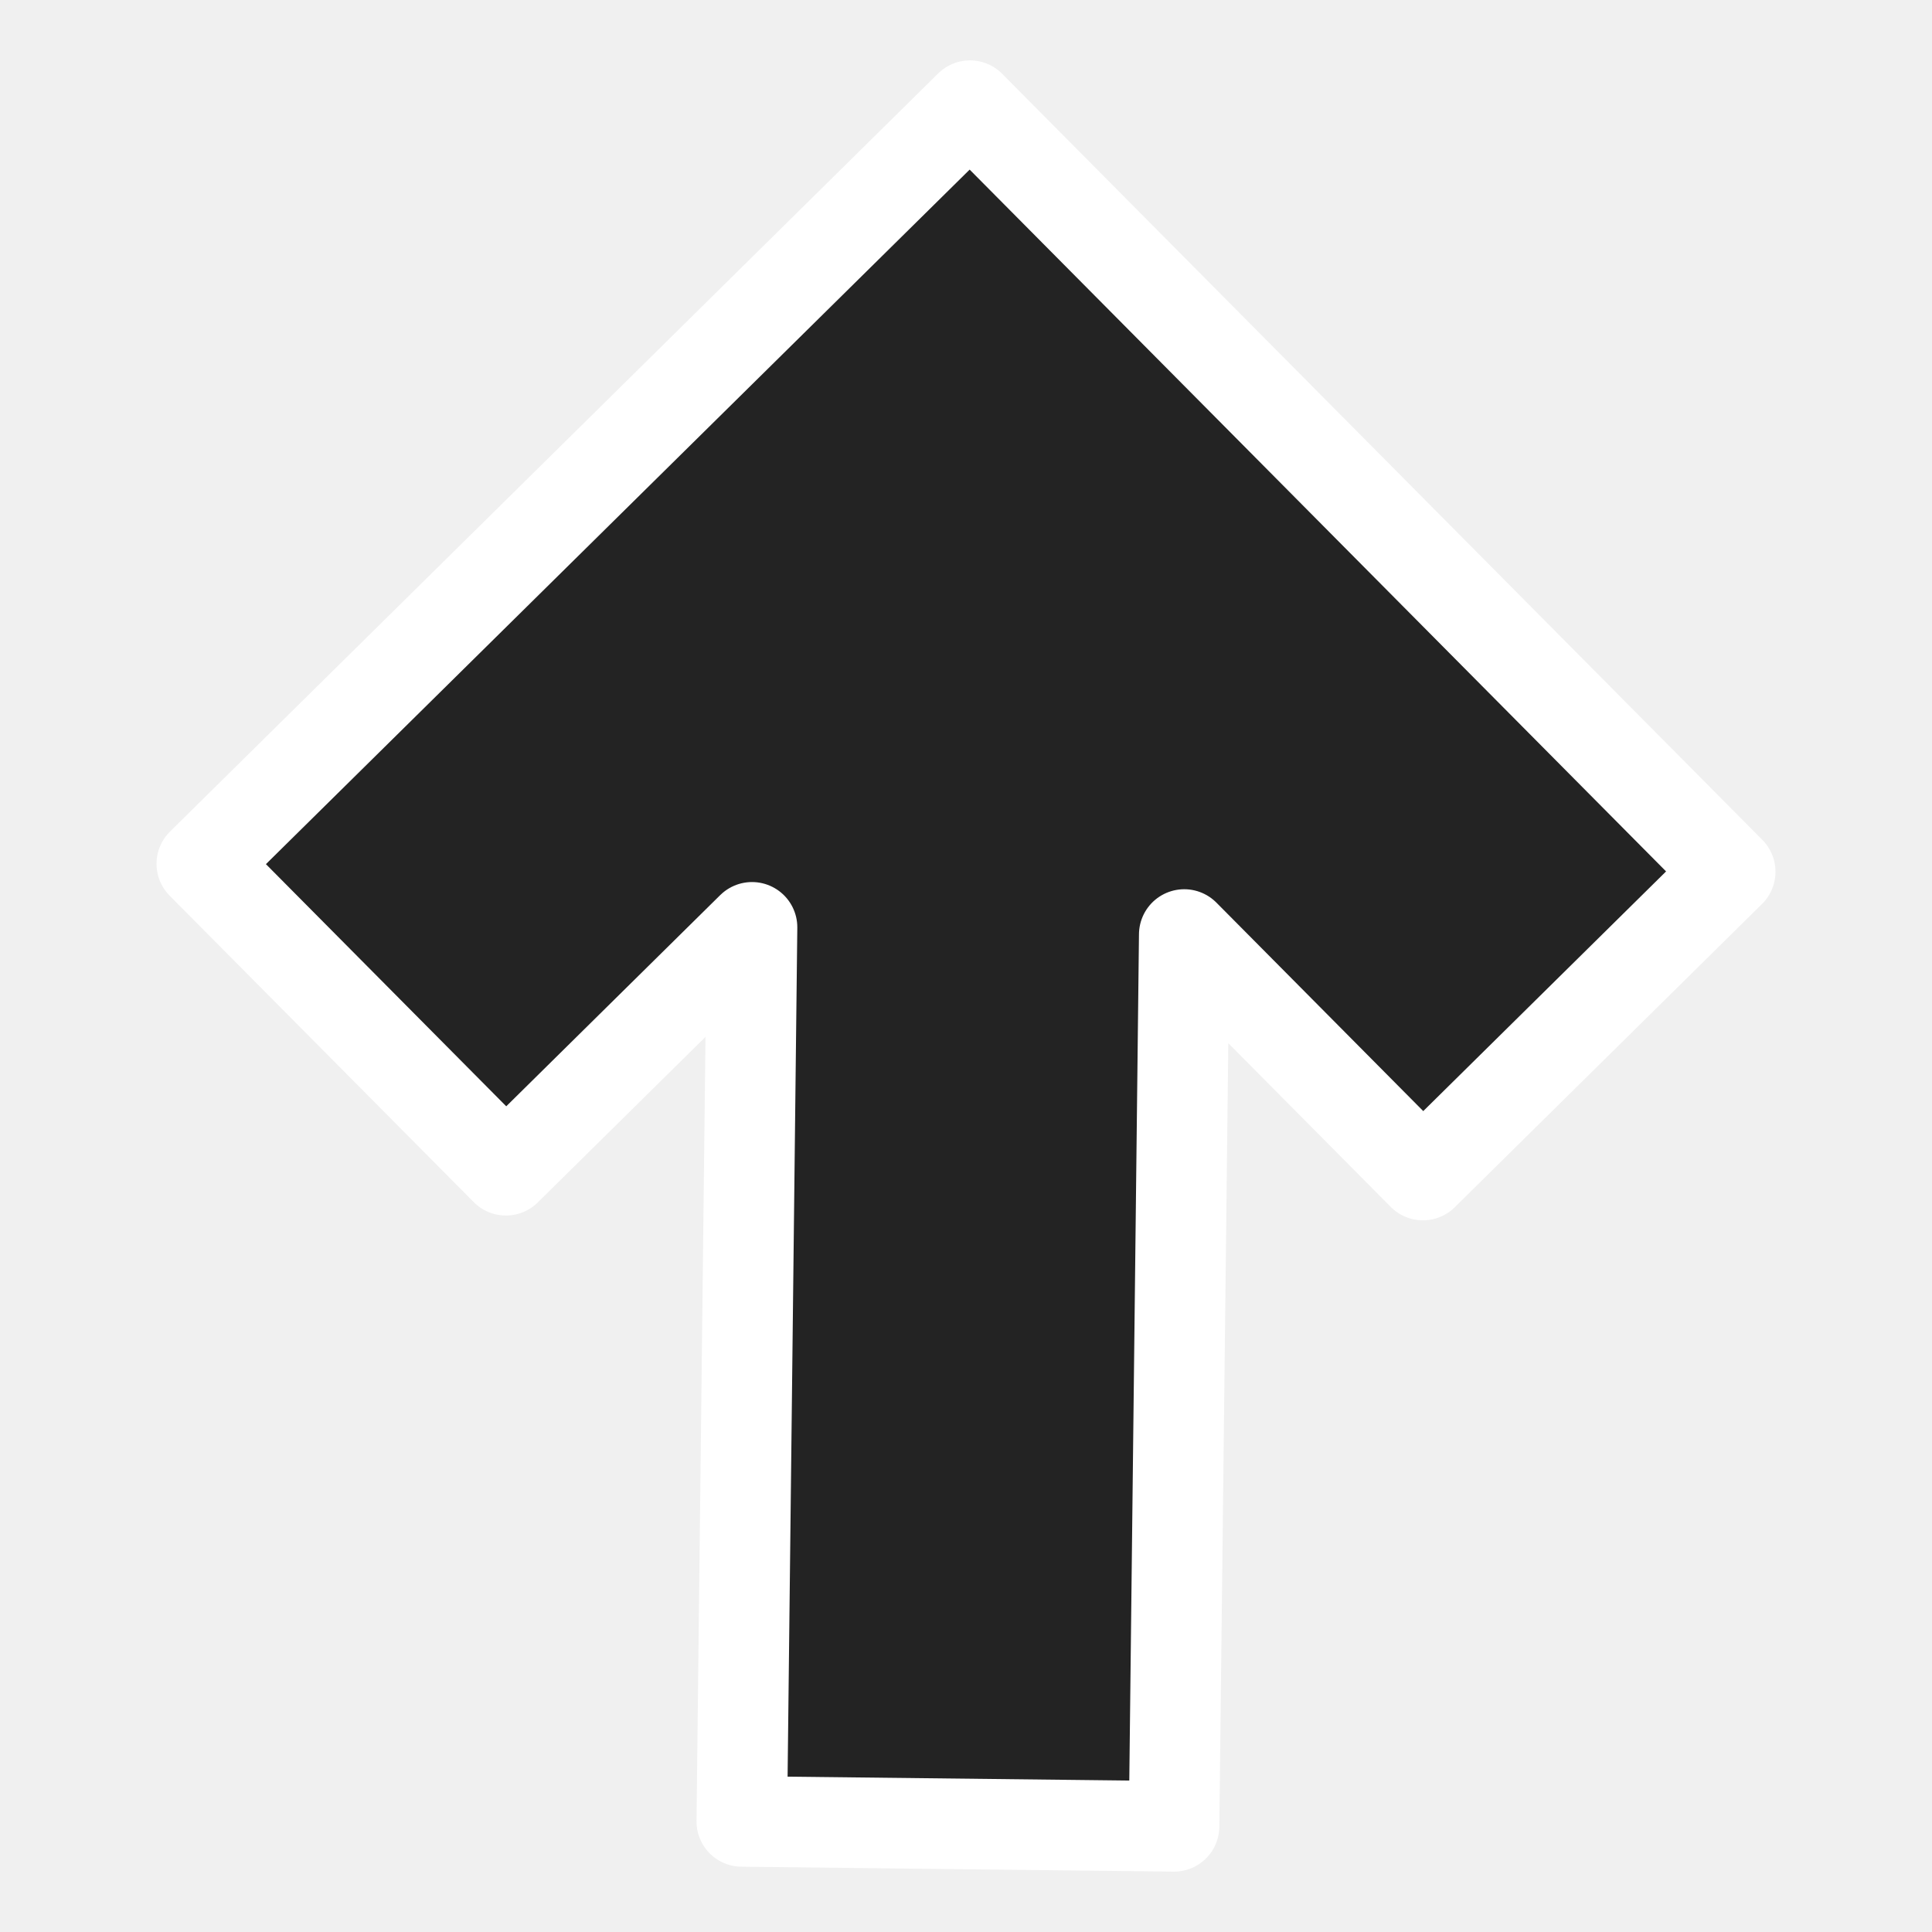
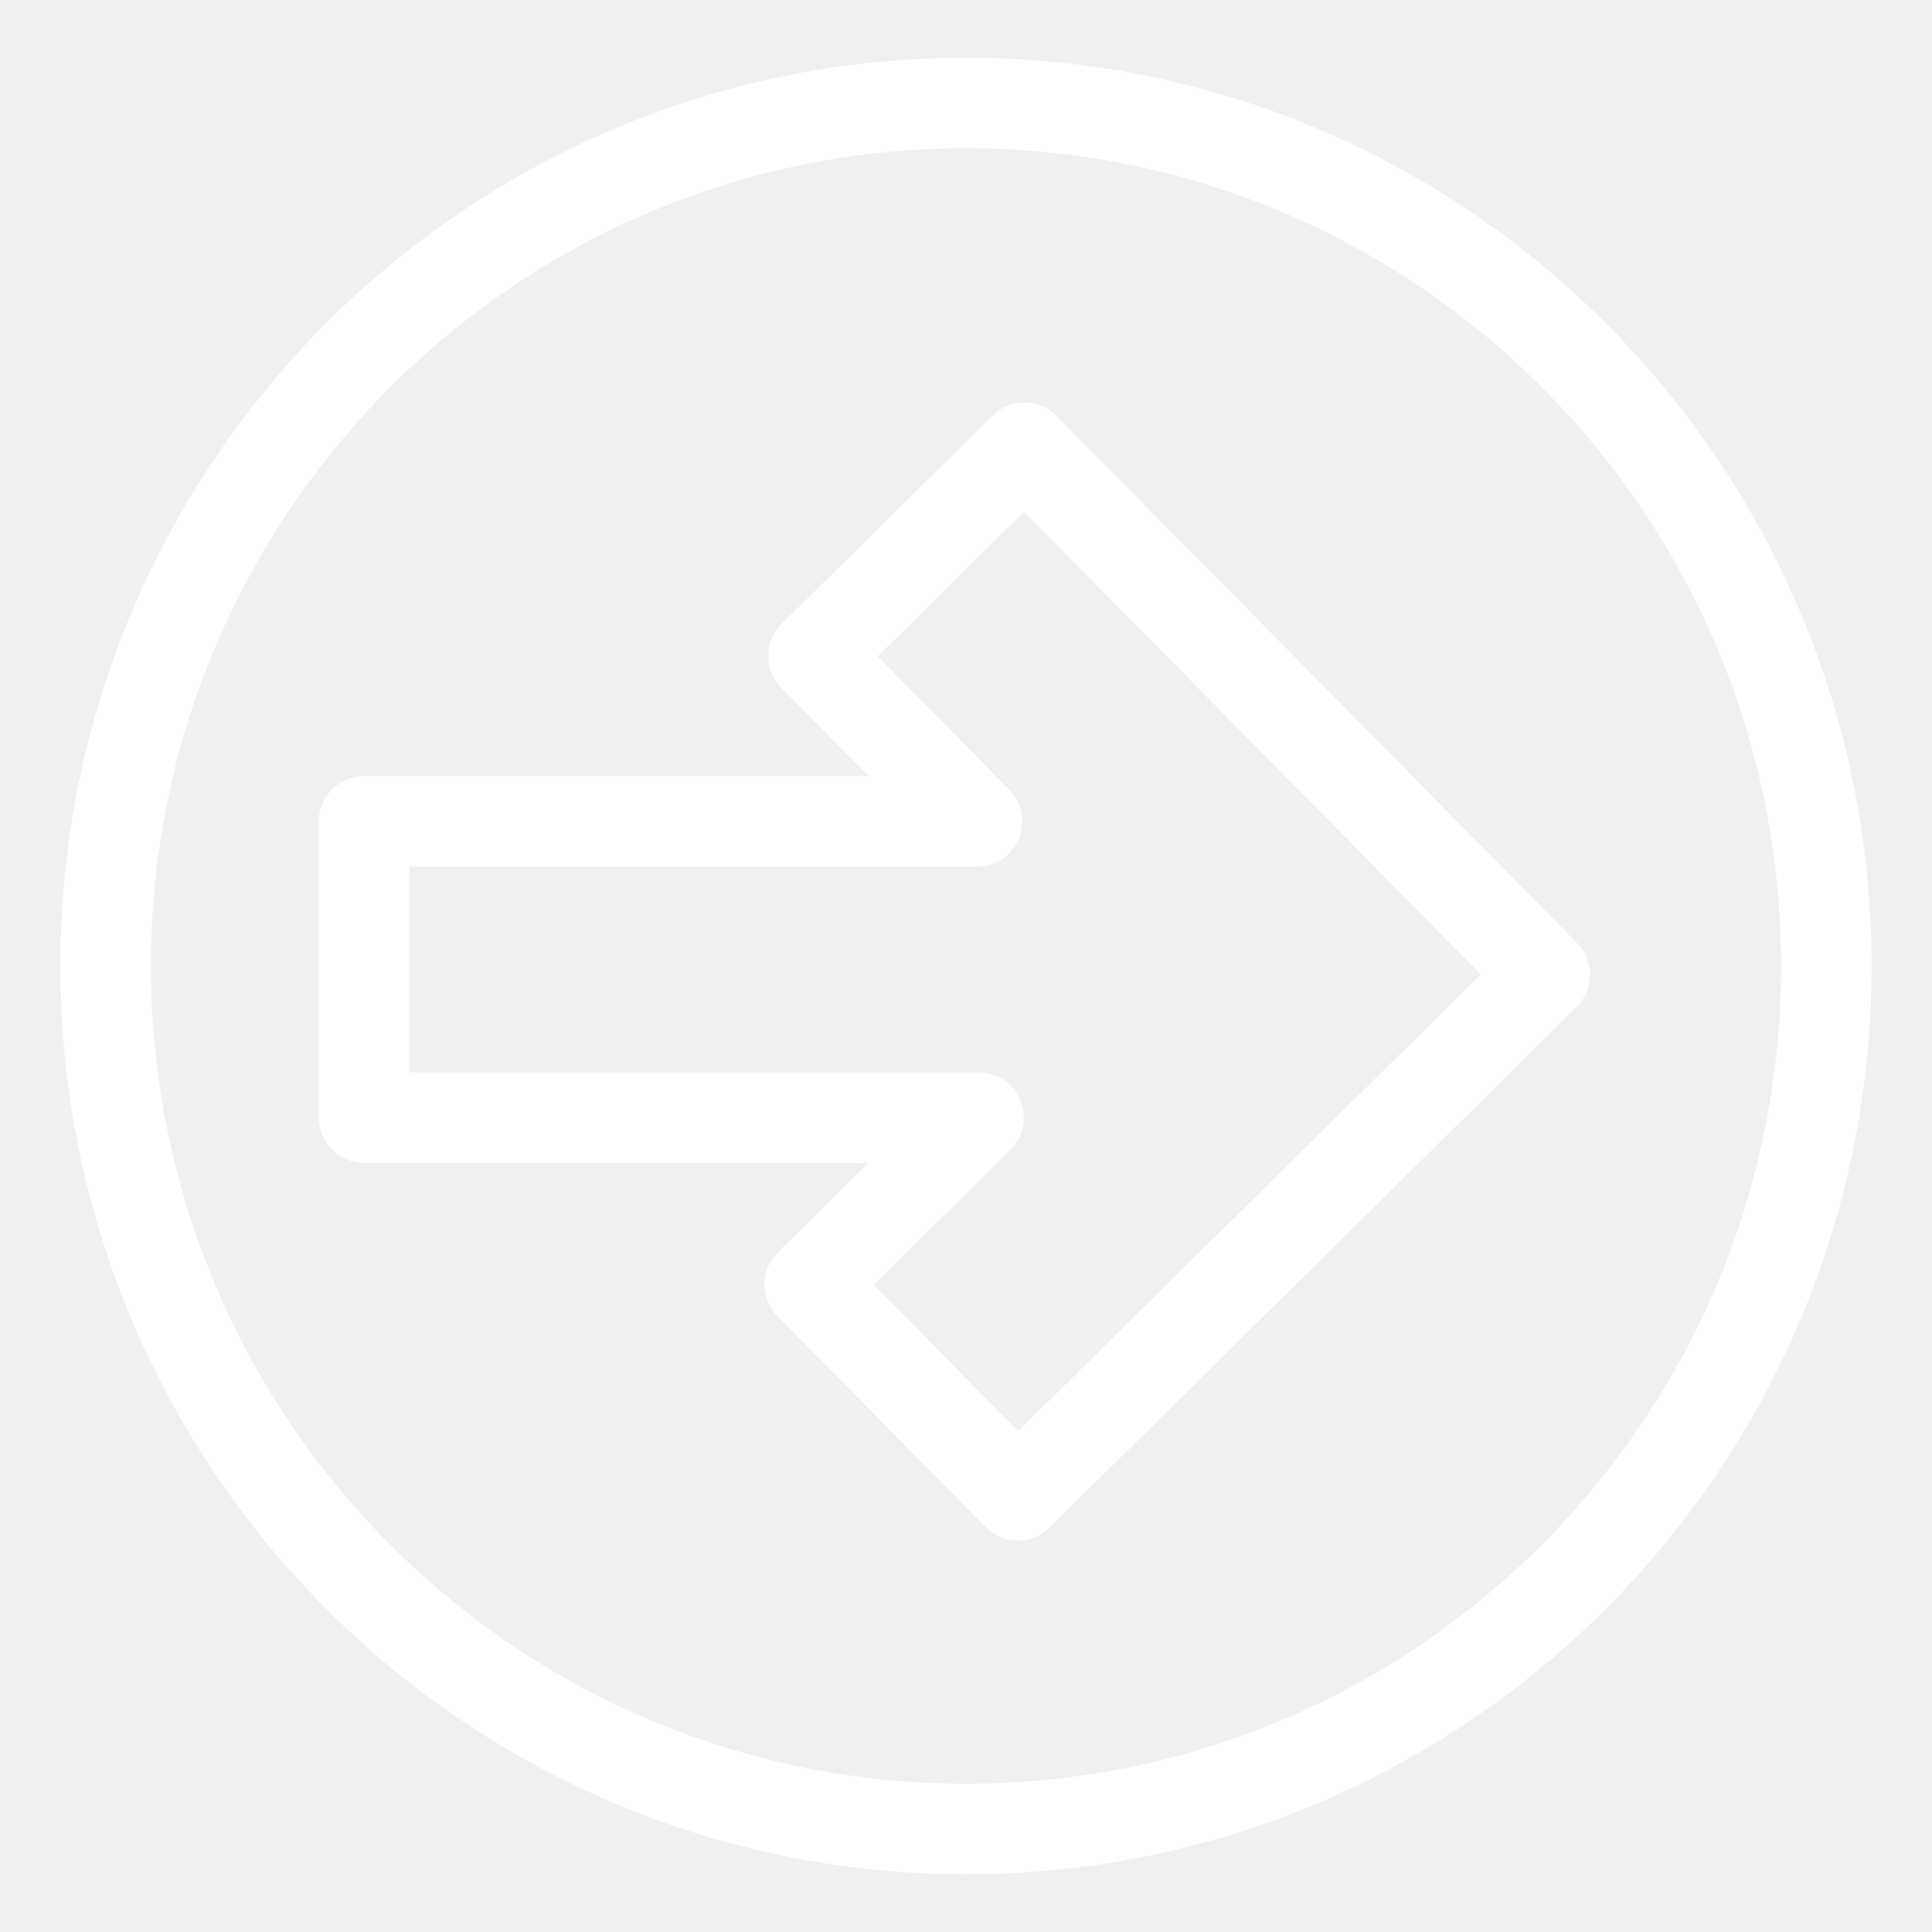
<svg xmlns="http://www.w3.org/2000/svg" width="64" height="64" viewBox="0 0 64 64" version="1.1" id="svg10">
  <defs id="defs14" />
-   <path style="display:inline;fill:#232323;fill-opacity:1;fill-rule:evenodd;stroke:#ffffff;stroke-width:3;stroke-linecap:butt;stroke-linejoin:round;stroke-miterlimit:4;stroke-dasharray:none;stroke-opacity:1" d="M 57.315,28.878 32.132,3.5 6.685,28.615 16.759,38.766 l 8.153,-8.047 -0.339,29.618 14.319,0.163 0.338,-29.543 7.906,7.968 z" id="path7561-4-3" />
+   <ellipse ry="28.588" rx="28.5" cy="32" cx="32" id="path4508" style="fill:none;fill-opacity:1;fill-rule:nonzero;stroke:#ffffff;stroke-width:3;stroke-linecap:round;stroke-linejoin:round;stroke-miterlimit:4;stroke-dasharray:none;stroke-opacity:1" />
+   <path id="path7561" d="M 33.934,14.834 51.175,32.29 33.72,49.531 26.823,42.548 32.416,37.024 H 12.062 v -9.814 h 20.302 l -5.413,-5.48 z" style="fill:none;fill-rule:evenodd;stroke:#ffffff;stroke-width:3;stroke-linecap:butt;stroke-linejoin:round;stroke-miterlimit:4;stroke-dasharray:none;stroke-opacity:1" />
</svg>
